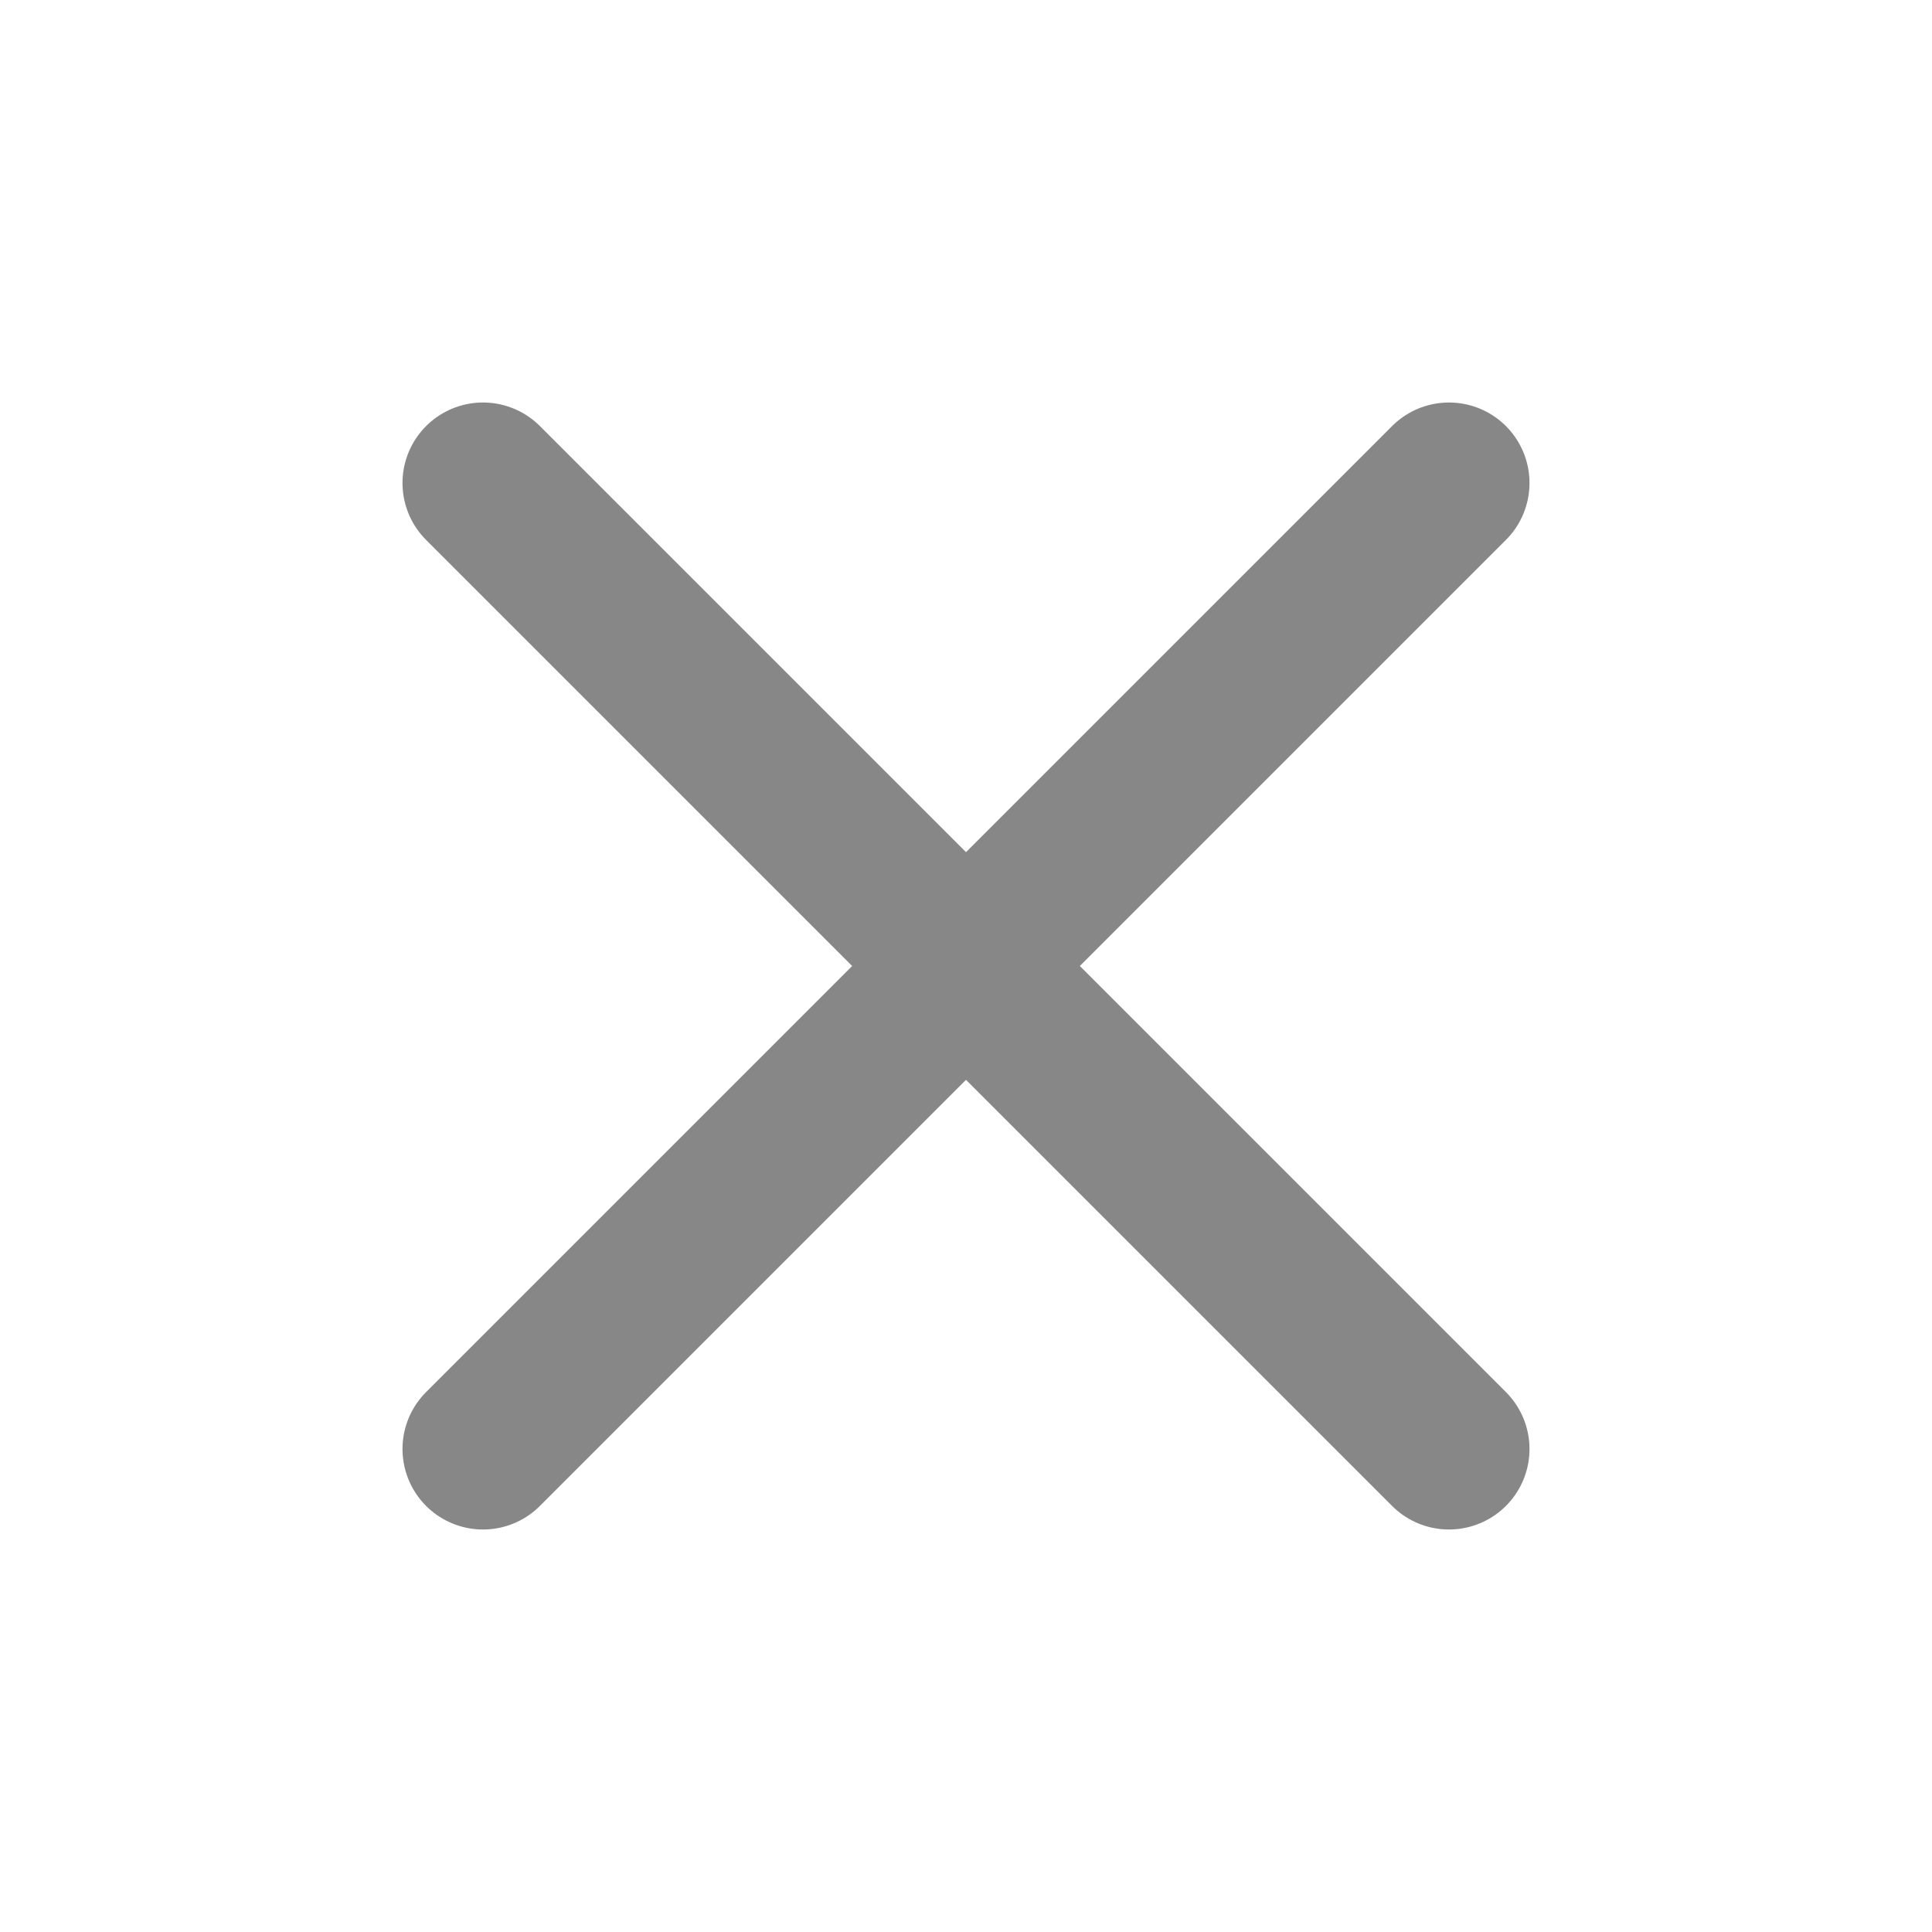
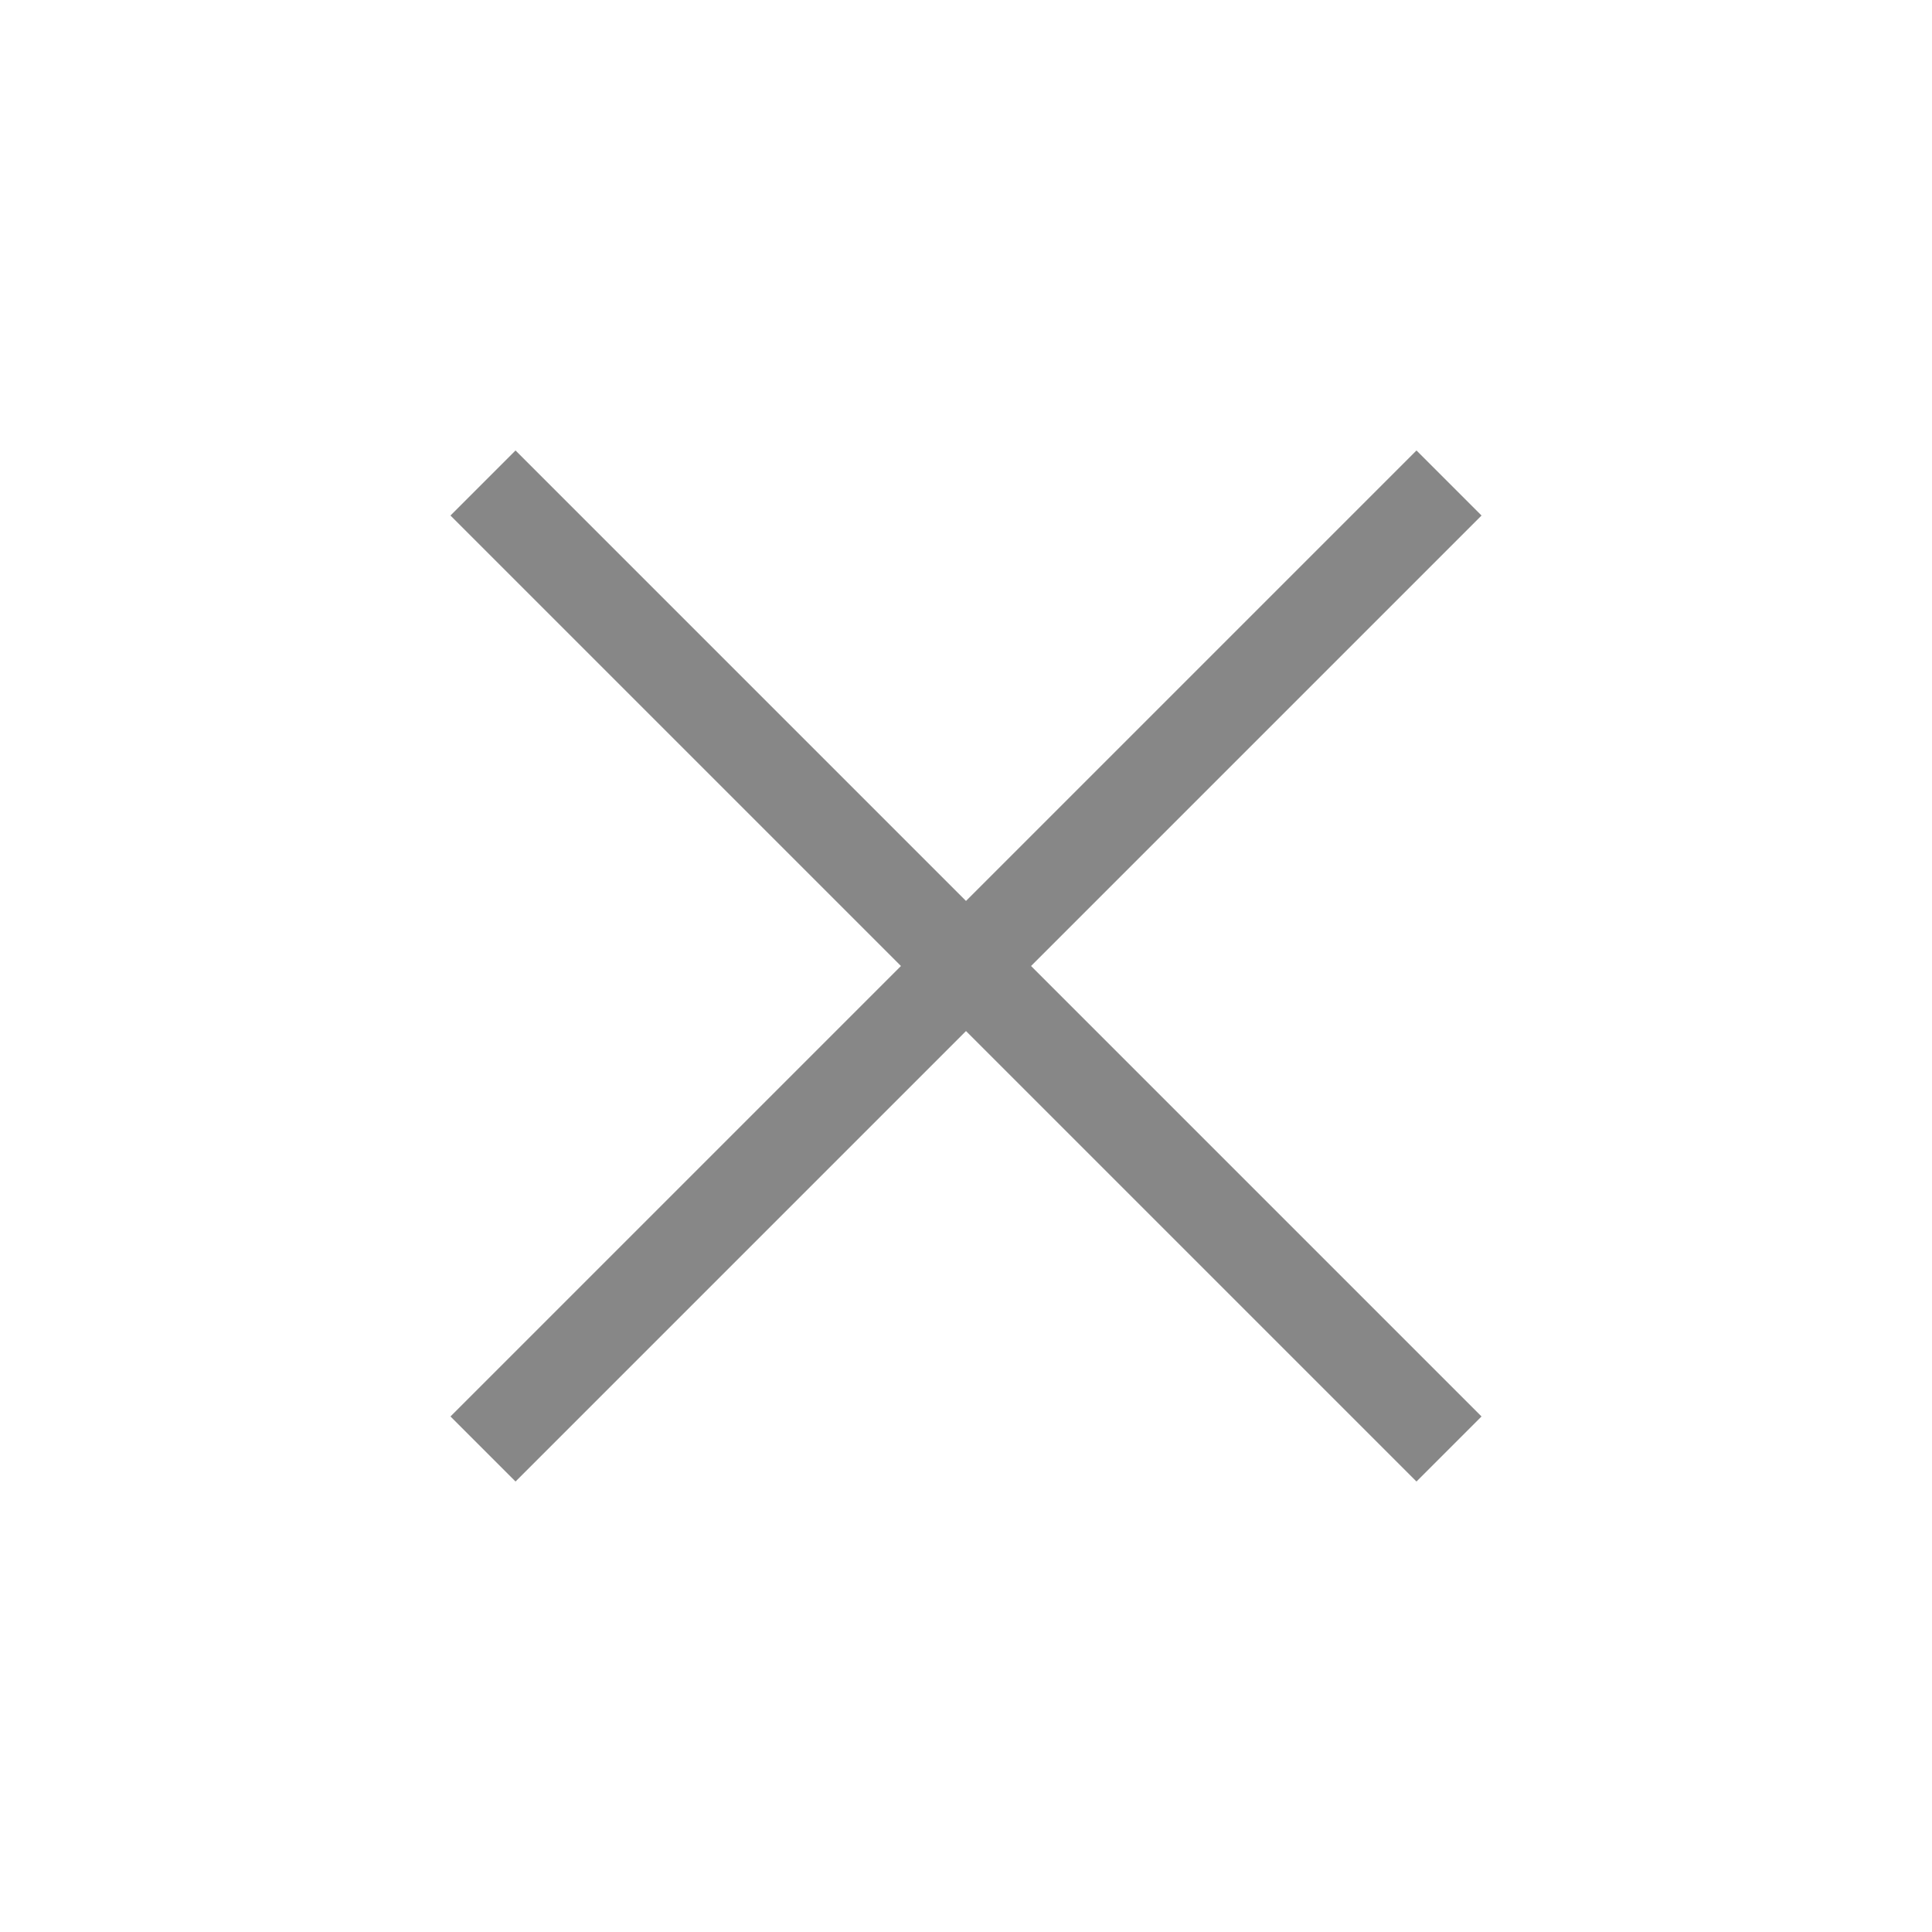
<svg xmlns="http://www.w3.org/2000/svg" width="21" height="21" viewBox="0 0 21 21" fill="none">
-   <path d="M5.25 15.75L15.75 5.25M5.25 5.25L15.75 15.75" stroke="#111111" stroke-opacity="0.5" stroke-width="1.75" stroke-linecap="round" stroke-linejoin="round" />
+   <path d="M5.25 15.75L15.75 5.25M5.25 5.25L15.75 15.75" stroke="#111111" stroke-opacity="0.5" strokeWidth="1.75" strokeLinecap="round" strokeLinejoin="round" />
</svg>
